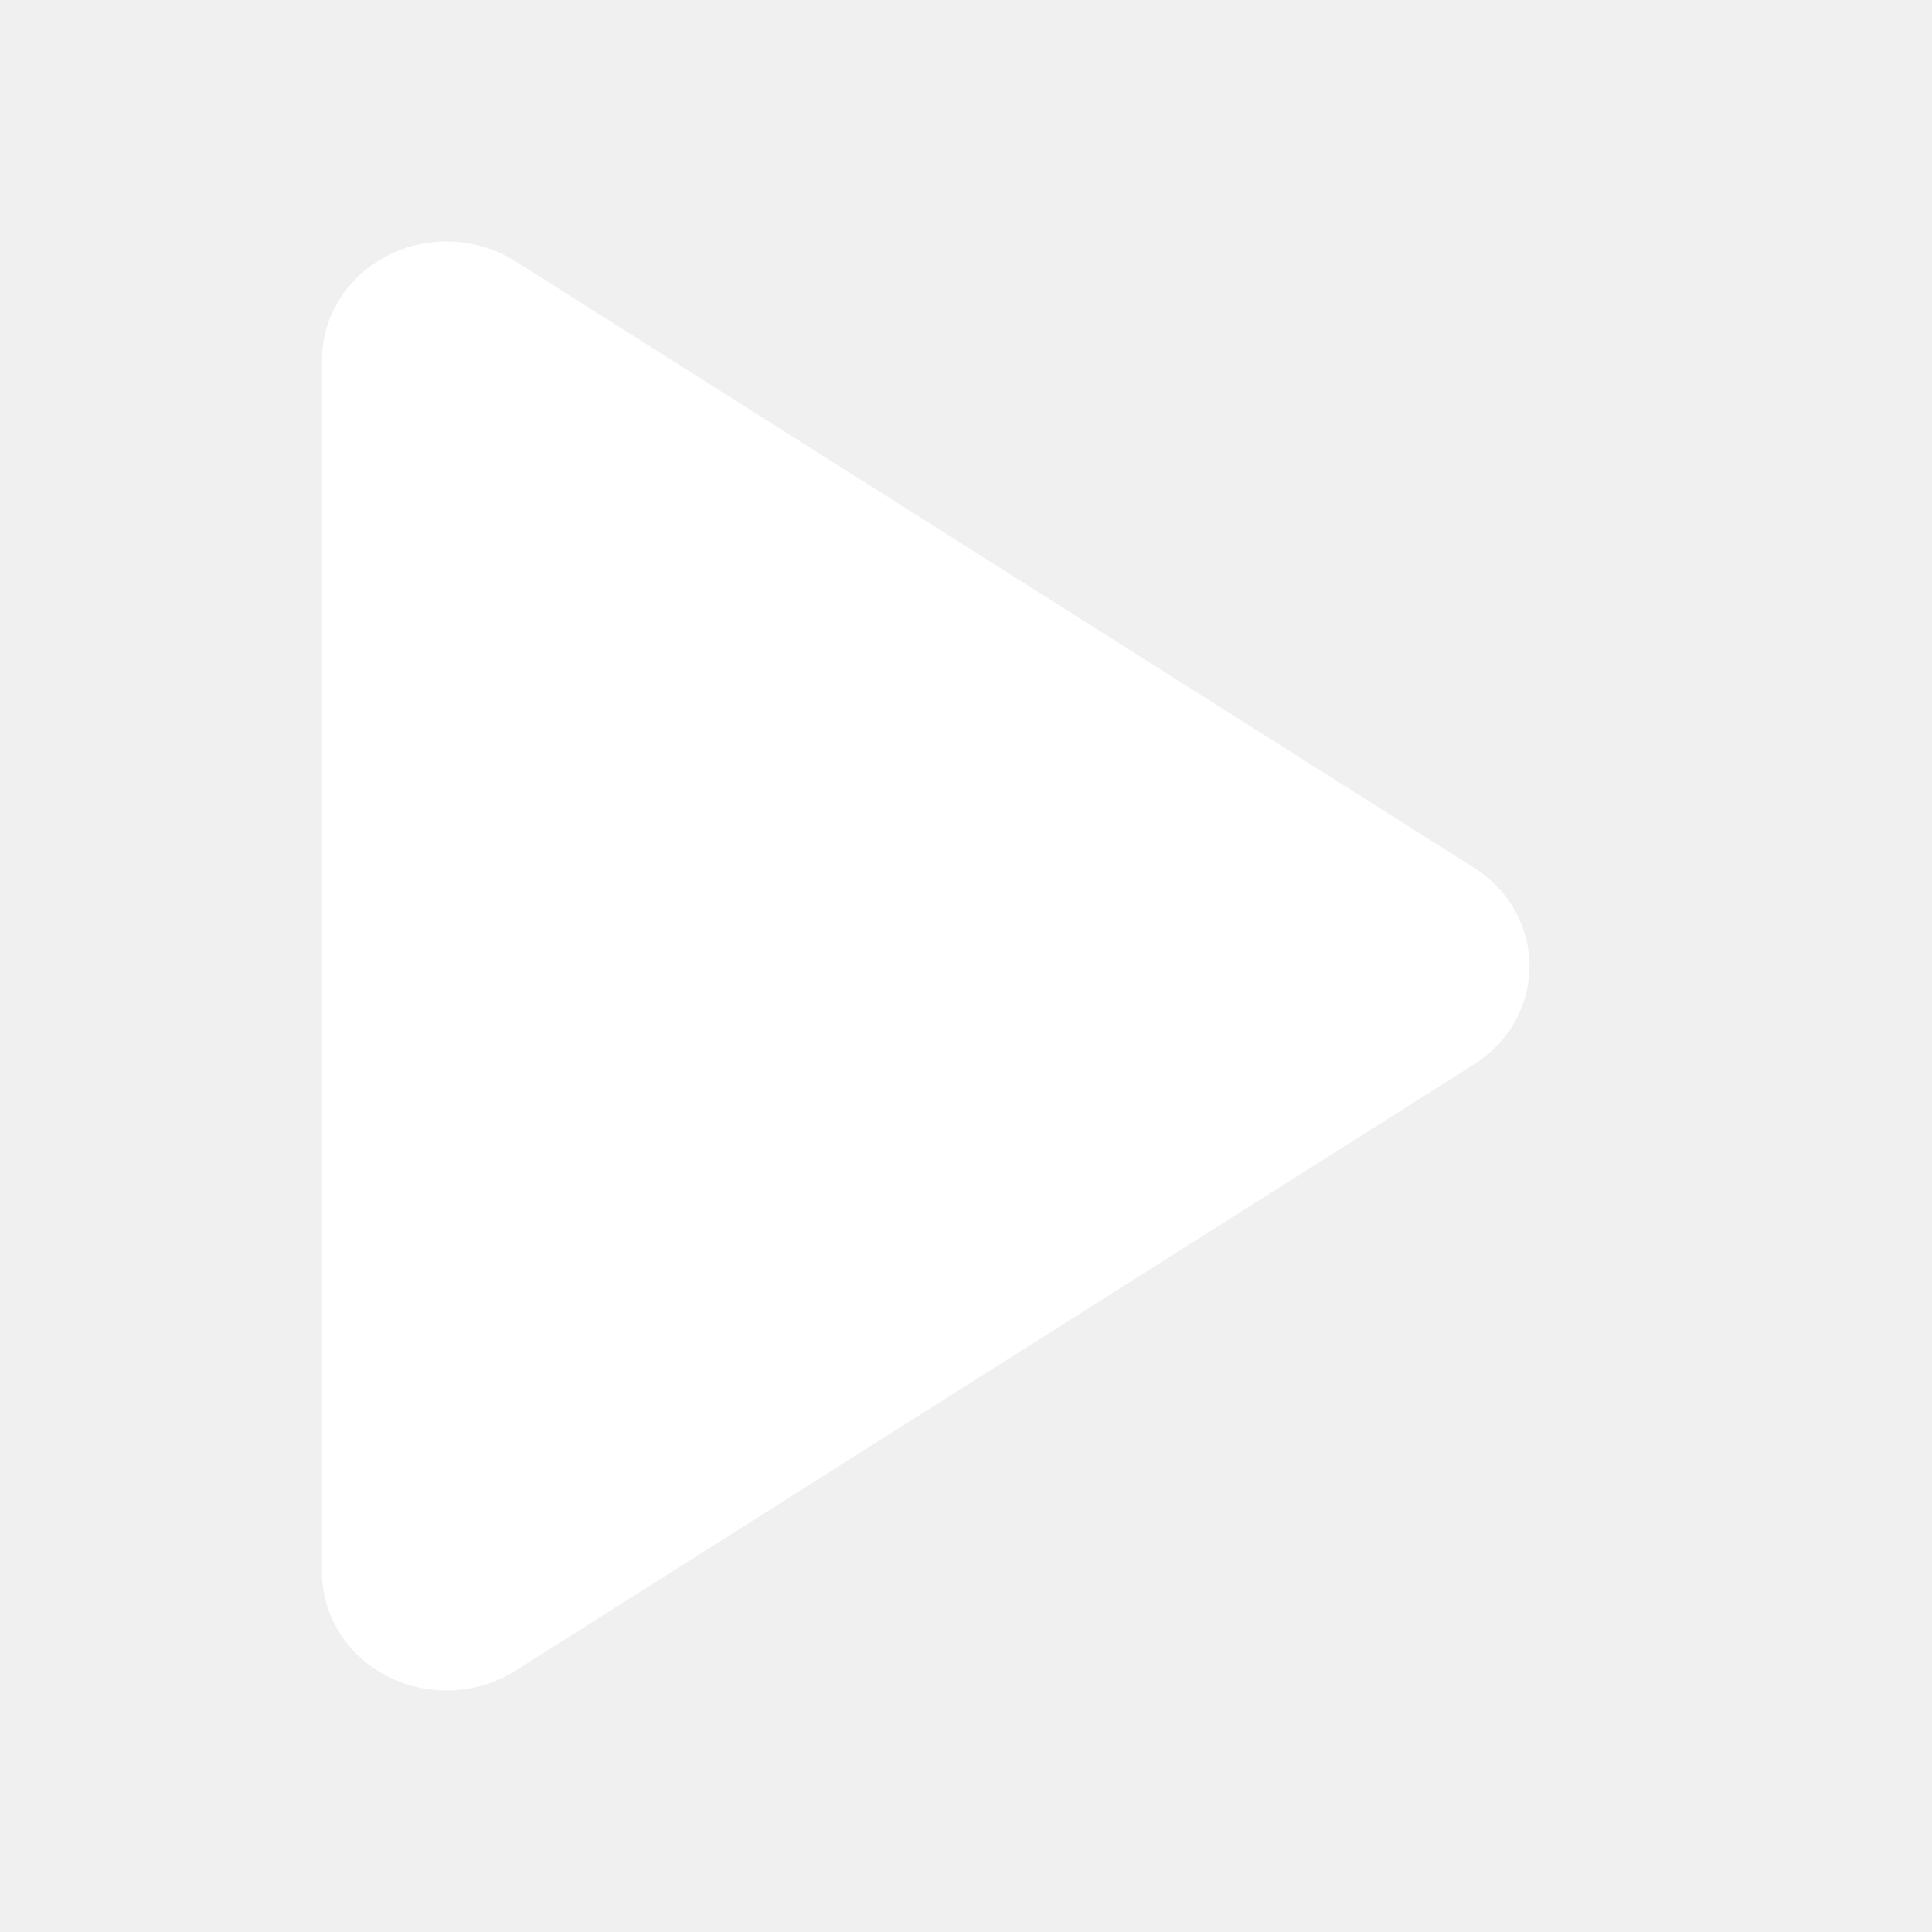
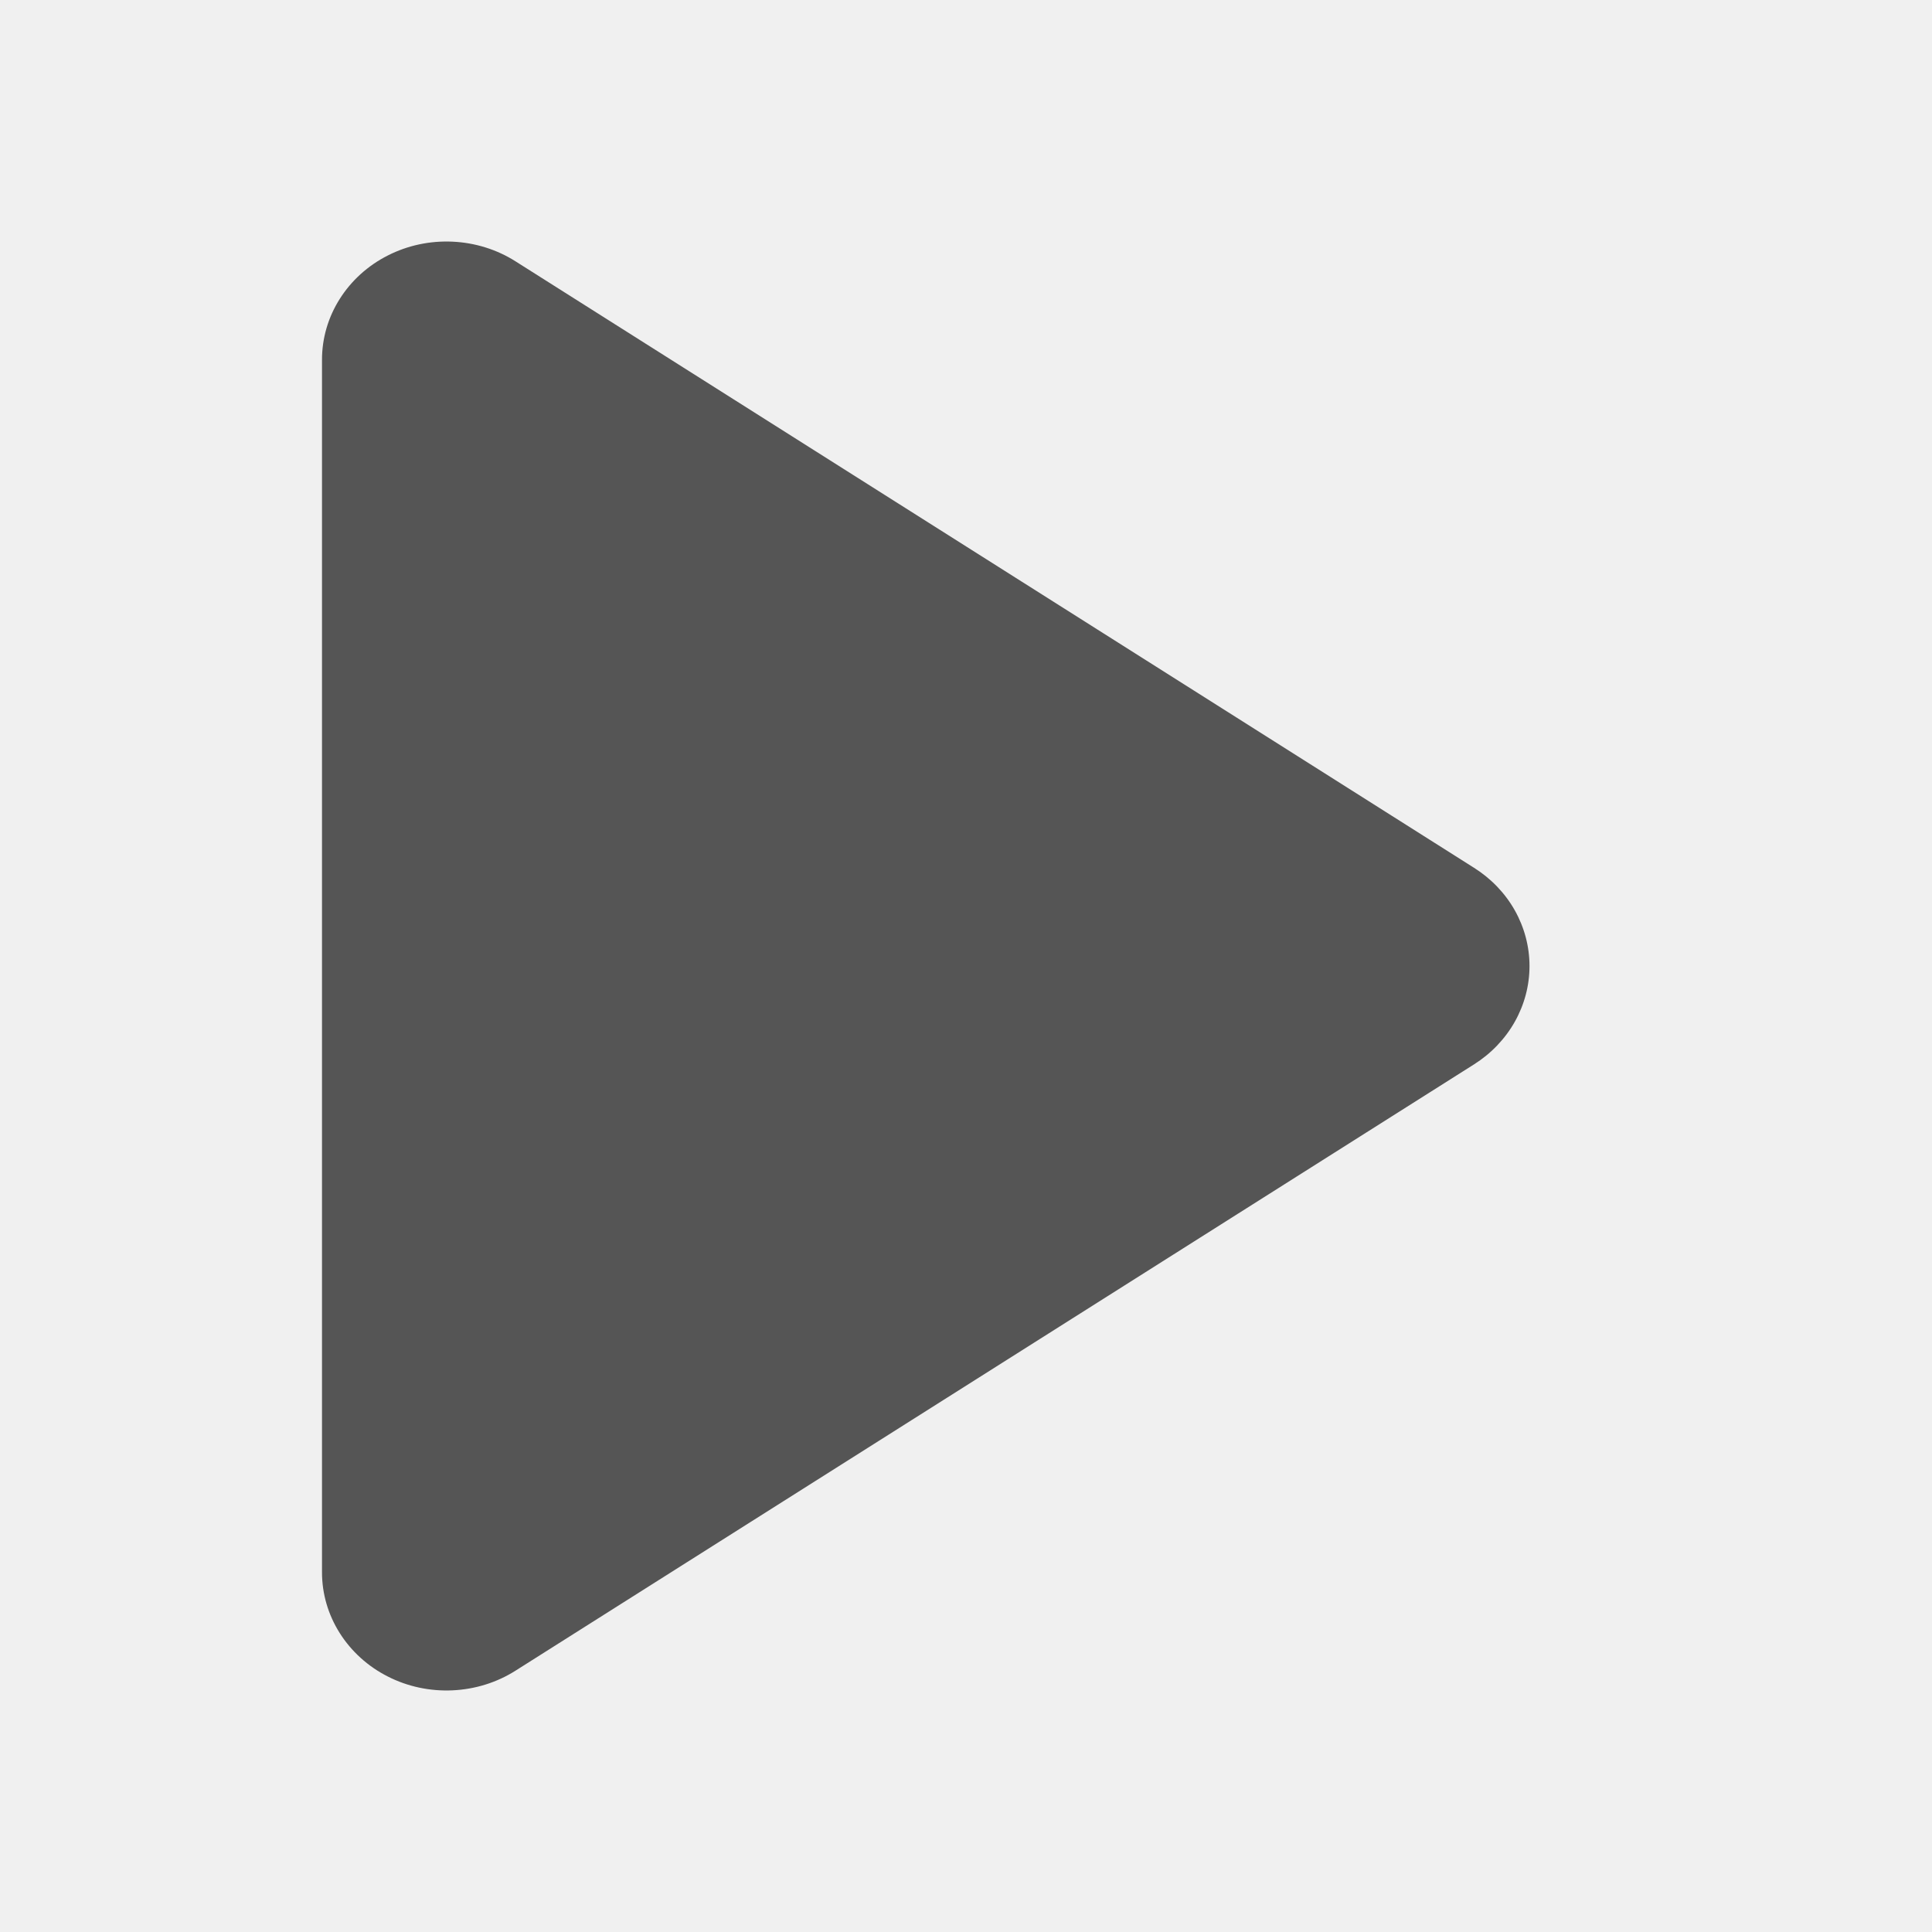
<svg xmlns="http://www.w3.org/2000/svg" width="24" height="24" viewBox="0 0 24 24" fill="none">
-   <path d="M4 4.468C4 4.202 4.076 3.942 4.22 3.714C4.364 3.486 4.57 3.299 4.817 3.174C5.064 3.048 5.342 2.989 5.622 3.002C5.902 3.015 6.172 3.099 6.405 3.247L18.311 10.78C18.523 10.914 18.697 11.095 18.817 11.308C18.937 11.521 19 11.759 19 12.001C19 12.242 18.937 12.48 18.817 12.693C18.697 12.906 18.523 13.088 18.311 13.222L6.405 20.753C6.172 20.901 5.902 20.985 5.622 20.998C5.342 21.011 5.064 20.952 4.817 20.826C4.57 20.701 4.364 20.514 4.22 20.286C4.076 20.058 4 19.798 4 19.532V4.468Z" fill="white" />
+   <path d="M4 4.468C4 4.202 4.076 3.942 4.22 3.714C4.364 3.486 4.57 3.299 4.817 3.174C5.064 3.048 5.342 2.989 5.622 3.002C5.902 3.015 6.172 3.099 6.405 3.247L18.311 10.78C18.523 10.914 18.697 11.095 18.817 11.308C18.937 11.521 19 11.759 19 12.001C19 12.242 18.937 12.48 18.817 12.693C18.697 12.906 18.523 13.088 18.311 13.222L6.405 20.753C6.172 20.901 5.902 20.985 5.622 20.998C5.342 21.011 5.064 20.952 4.817 20.826C4.57 20.701 4.364 20.514 4.22 20.286C4.076 20.058 4 19.798 4 19.532V4.468Z" fill="#555555 " />
</svg>
